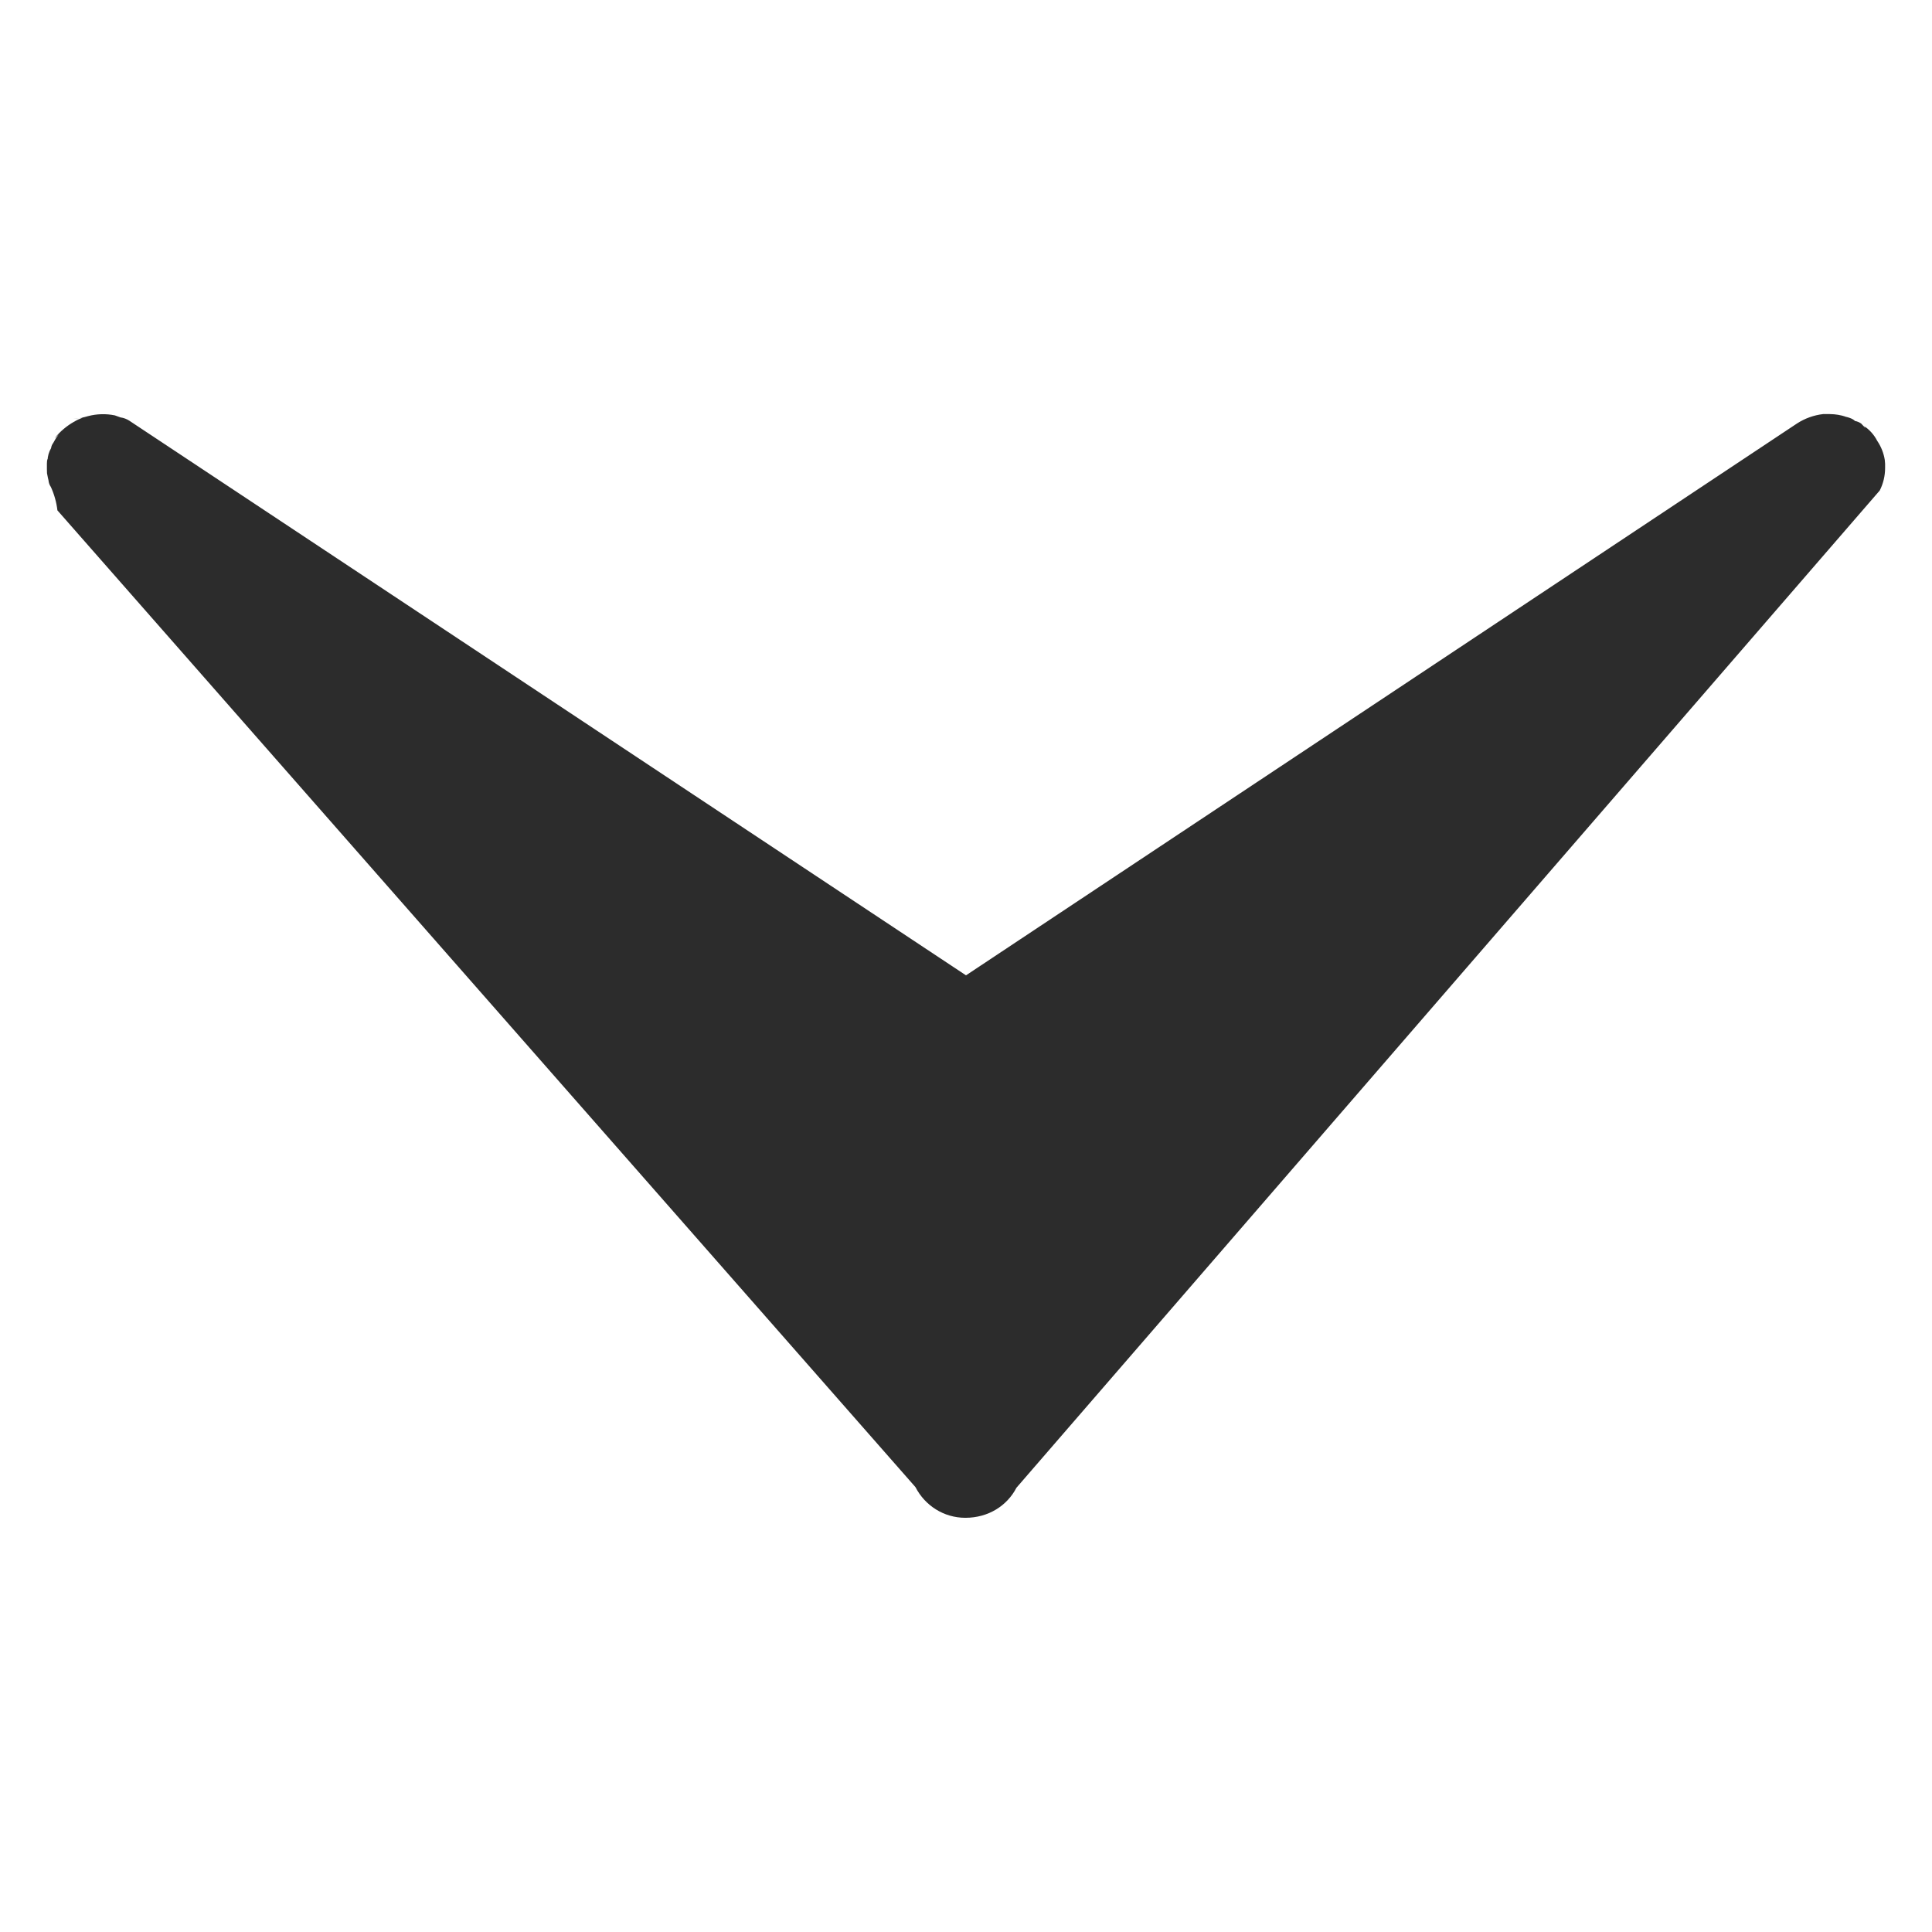
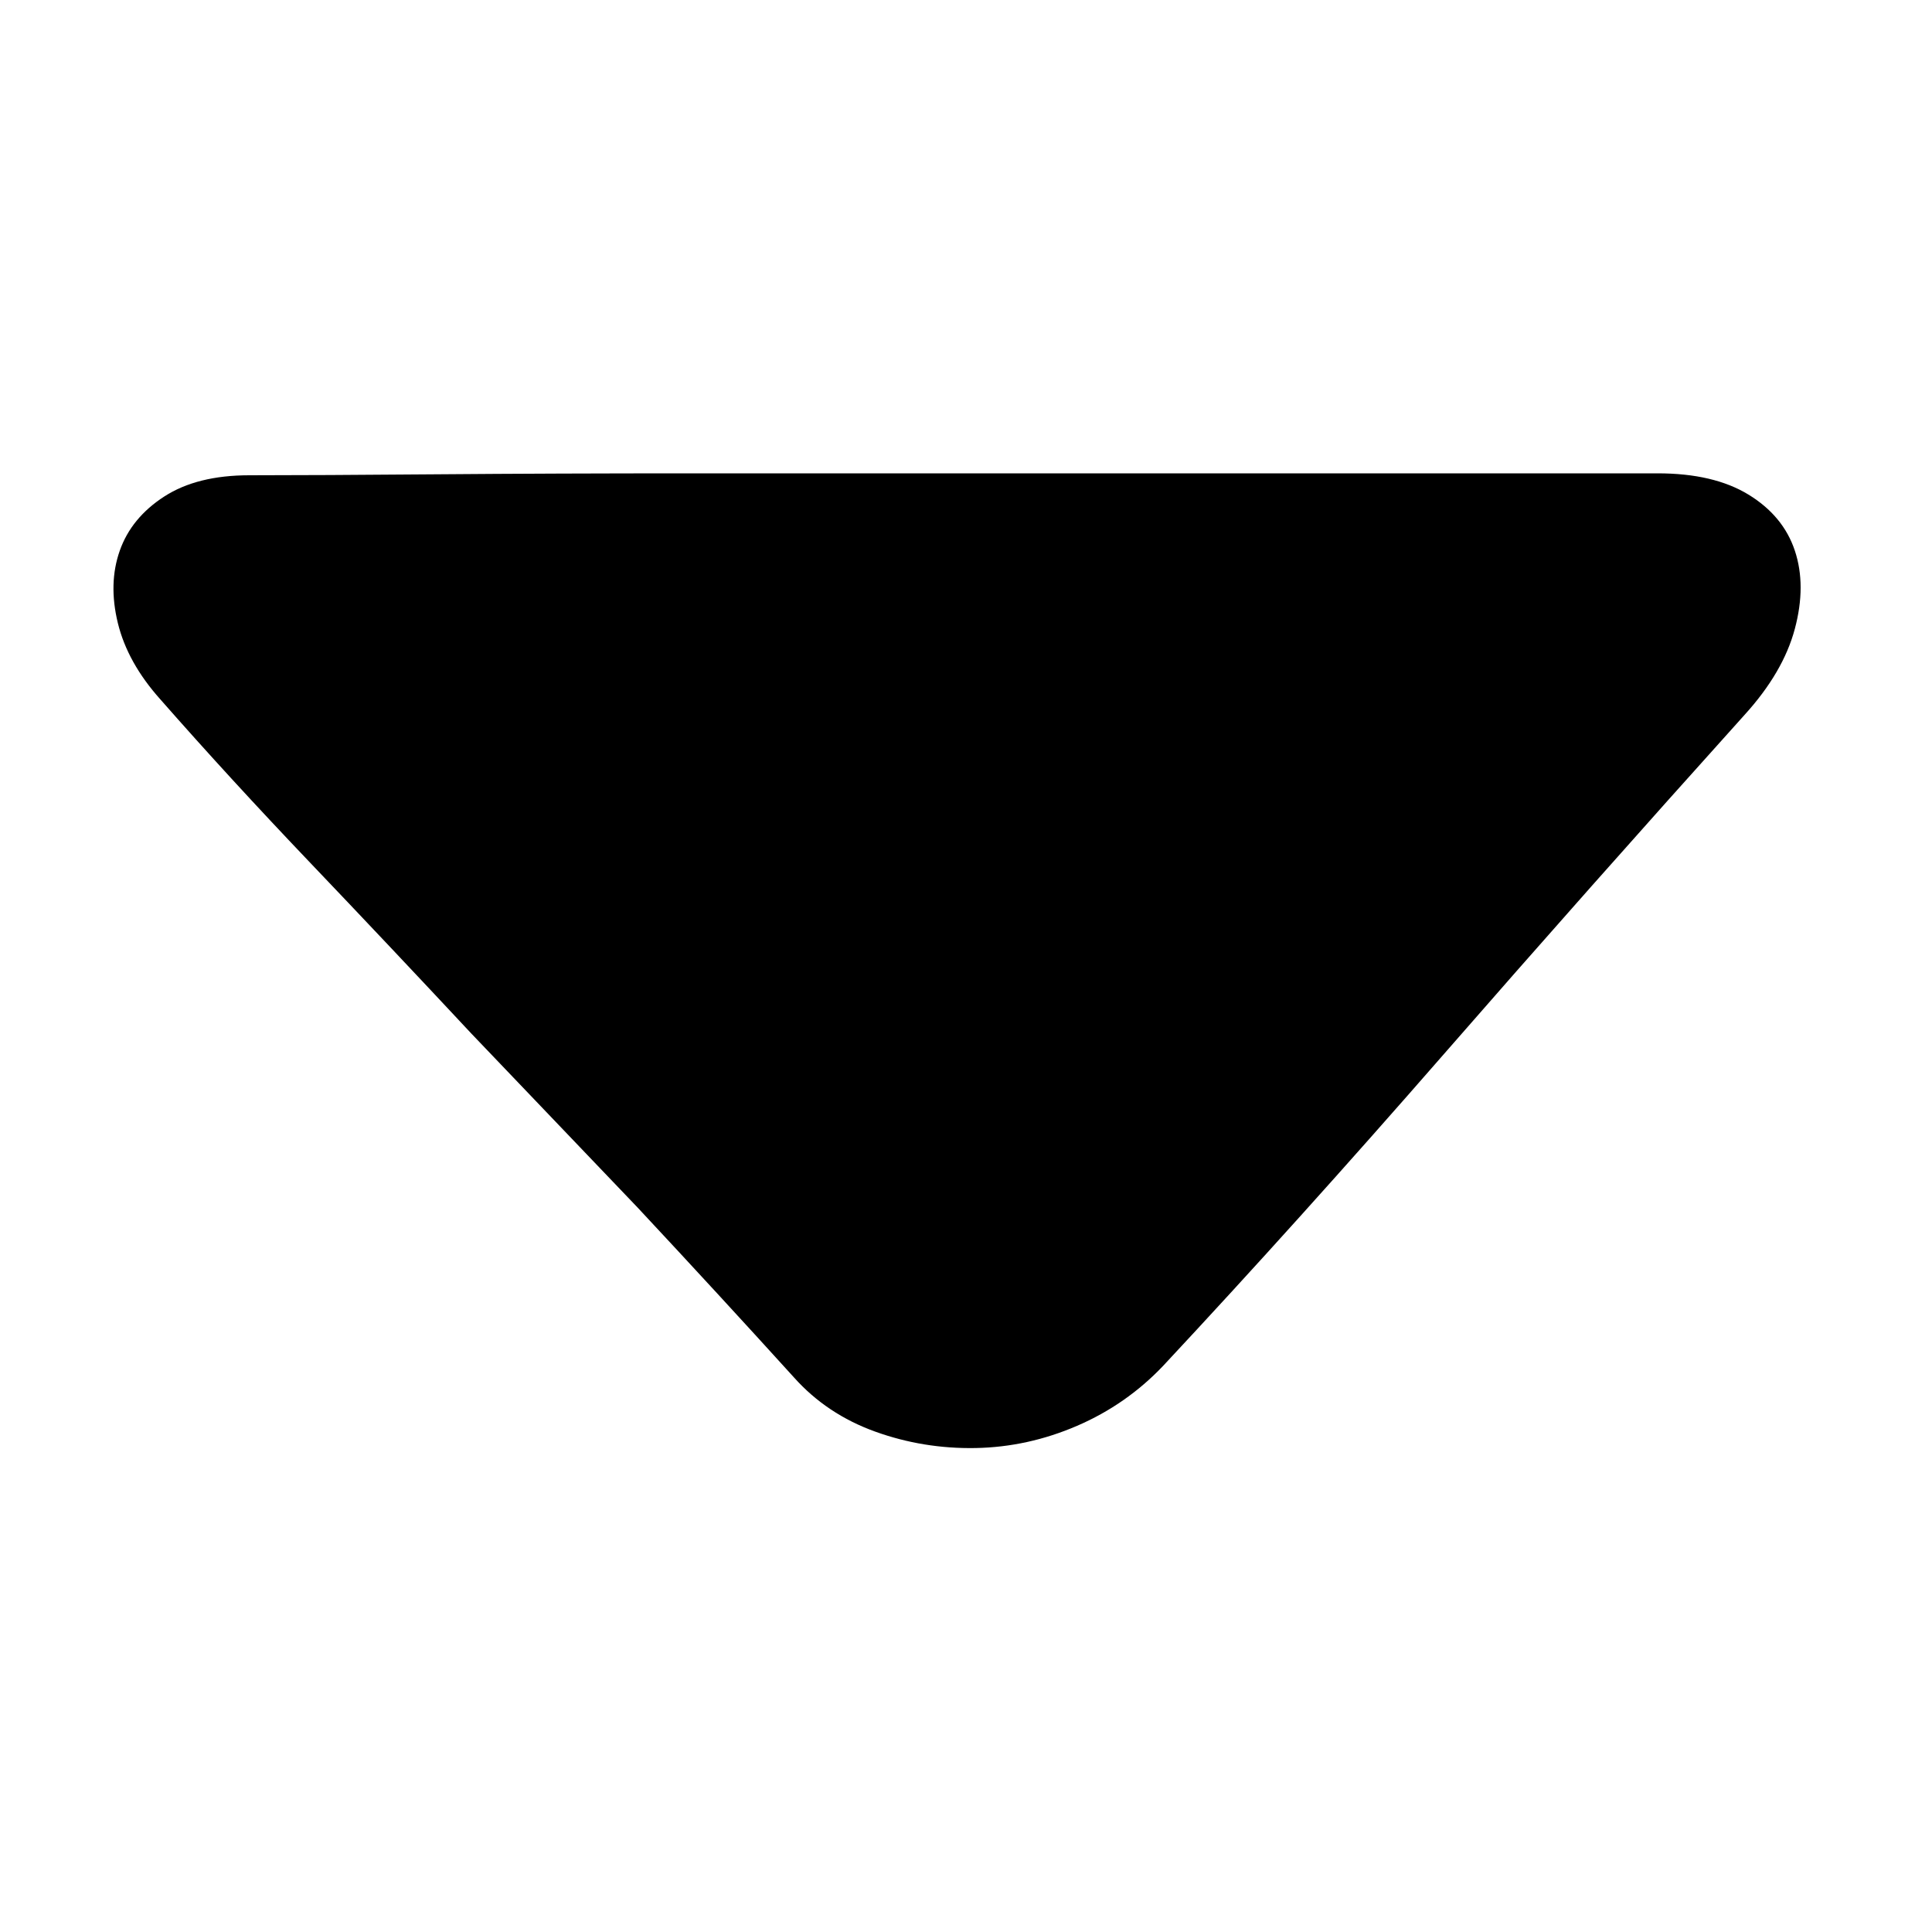
- <svg xmlns="http://www.w3.org/2000/svg" t="1699012857687" class="icon" viewBox="0 0 1536 1024" version="1.1" p-id="11258" width="200" height="200">
-   <path d="M1494.443 133.973a39.339 39.339 0 0 0 4.267-17.835v-3.413l-0.256-3.072a37.376 37.376 0 0 0-5.973-15.104 31.573 31.573 0 0 0-10.923-12.117l6.997 6.229-2.731-2.901a8.96 8.96 0 0 0-3.413-2.133L1479.68 80.725a12.544 12.544 0 0 0-4.949-2.048C1473.195 76.8 1468.245 75.093 1462.955 74.667l4.437 0.597a41.643 41.643 0 0 0-12.544-2.048h-5.461a48.384 48.384 0 0 0-20.651 7.424L768 519.424 102.741 78.421a17.067 17.067 0 0 0-6.912-2.56L91.307 74.24a47.019 47.019 0 0 0-21.333 0.597 49.92 49.92 0 0 1-11.861 2.133l7.68-0.853a29.867 29.867 0 0 0-11.435 6.741L59.051 79.189a54.016 54.016 0 0 0-15.701 13.312L54.784 81.92l-4.693 3.584a36.437 36.437 0 0 1-2.475 2.901 19.285 19.285 0 0 0-4.523 7.424l2.219-4.779-1.536 2.56-1.451 2.56a8.448 8.448 0 0 0-1.707 4.096 20.907 20.907 0 0 0-2.816 9.813c0-2.901-0.427-0.171-0.512 2.56v4.437l0.085 3.157 0.683 3.499c0.427 1.963 0.683 2.56 0.683 3.413a11.093 11.093 0 0 0 1.707 4.011 62.549 62.549 0 0 1 5.205 18.603l682.155 776.533c7.509 14.592 22.443 24.405 39.68 24.405 18.432 0 33.28-9.728 40.619-23.893l686.336-792.832z" fill="#2c2c2c" p-id="11259" />
+ <svg xmlns="http://www.w3.org/2000/svg" t="1700531913876" class="icon" viewBox="0 0 1024 1024" version="1.1" p-id="7351" width="200" height="200">
+   <path d="M878.592 250.88q29.696 0 48.128 11.264t24.576 29.696 0 41.472-26.624 45.568q-82.944 92.16-159.744 180.224t-148.48 164.864q-19.456 20.48-45.568 31.744t-53.76 11.776-53.248-8.704-43.008-28.672q-39.936-44.032-82.944-90.112l-88.064-92.16q-43.008-46.08-85.504-90.624t-79.36-86.528q-17.408-19.456-22.528-40.448t1.024-38.4 23.552-28.672 45.056-11.264q35.84 0 98.816-0.512t137.728-0.512l153.6 0 150.528 0 125.952 0 79.872 0z" p-id="7352" />
</svg>
